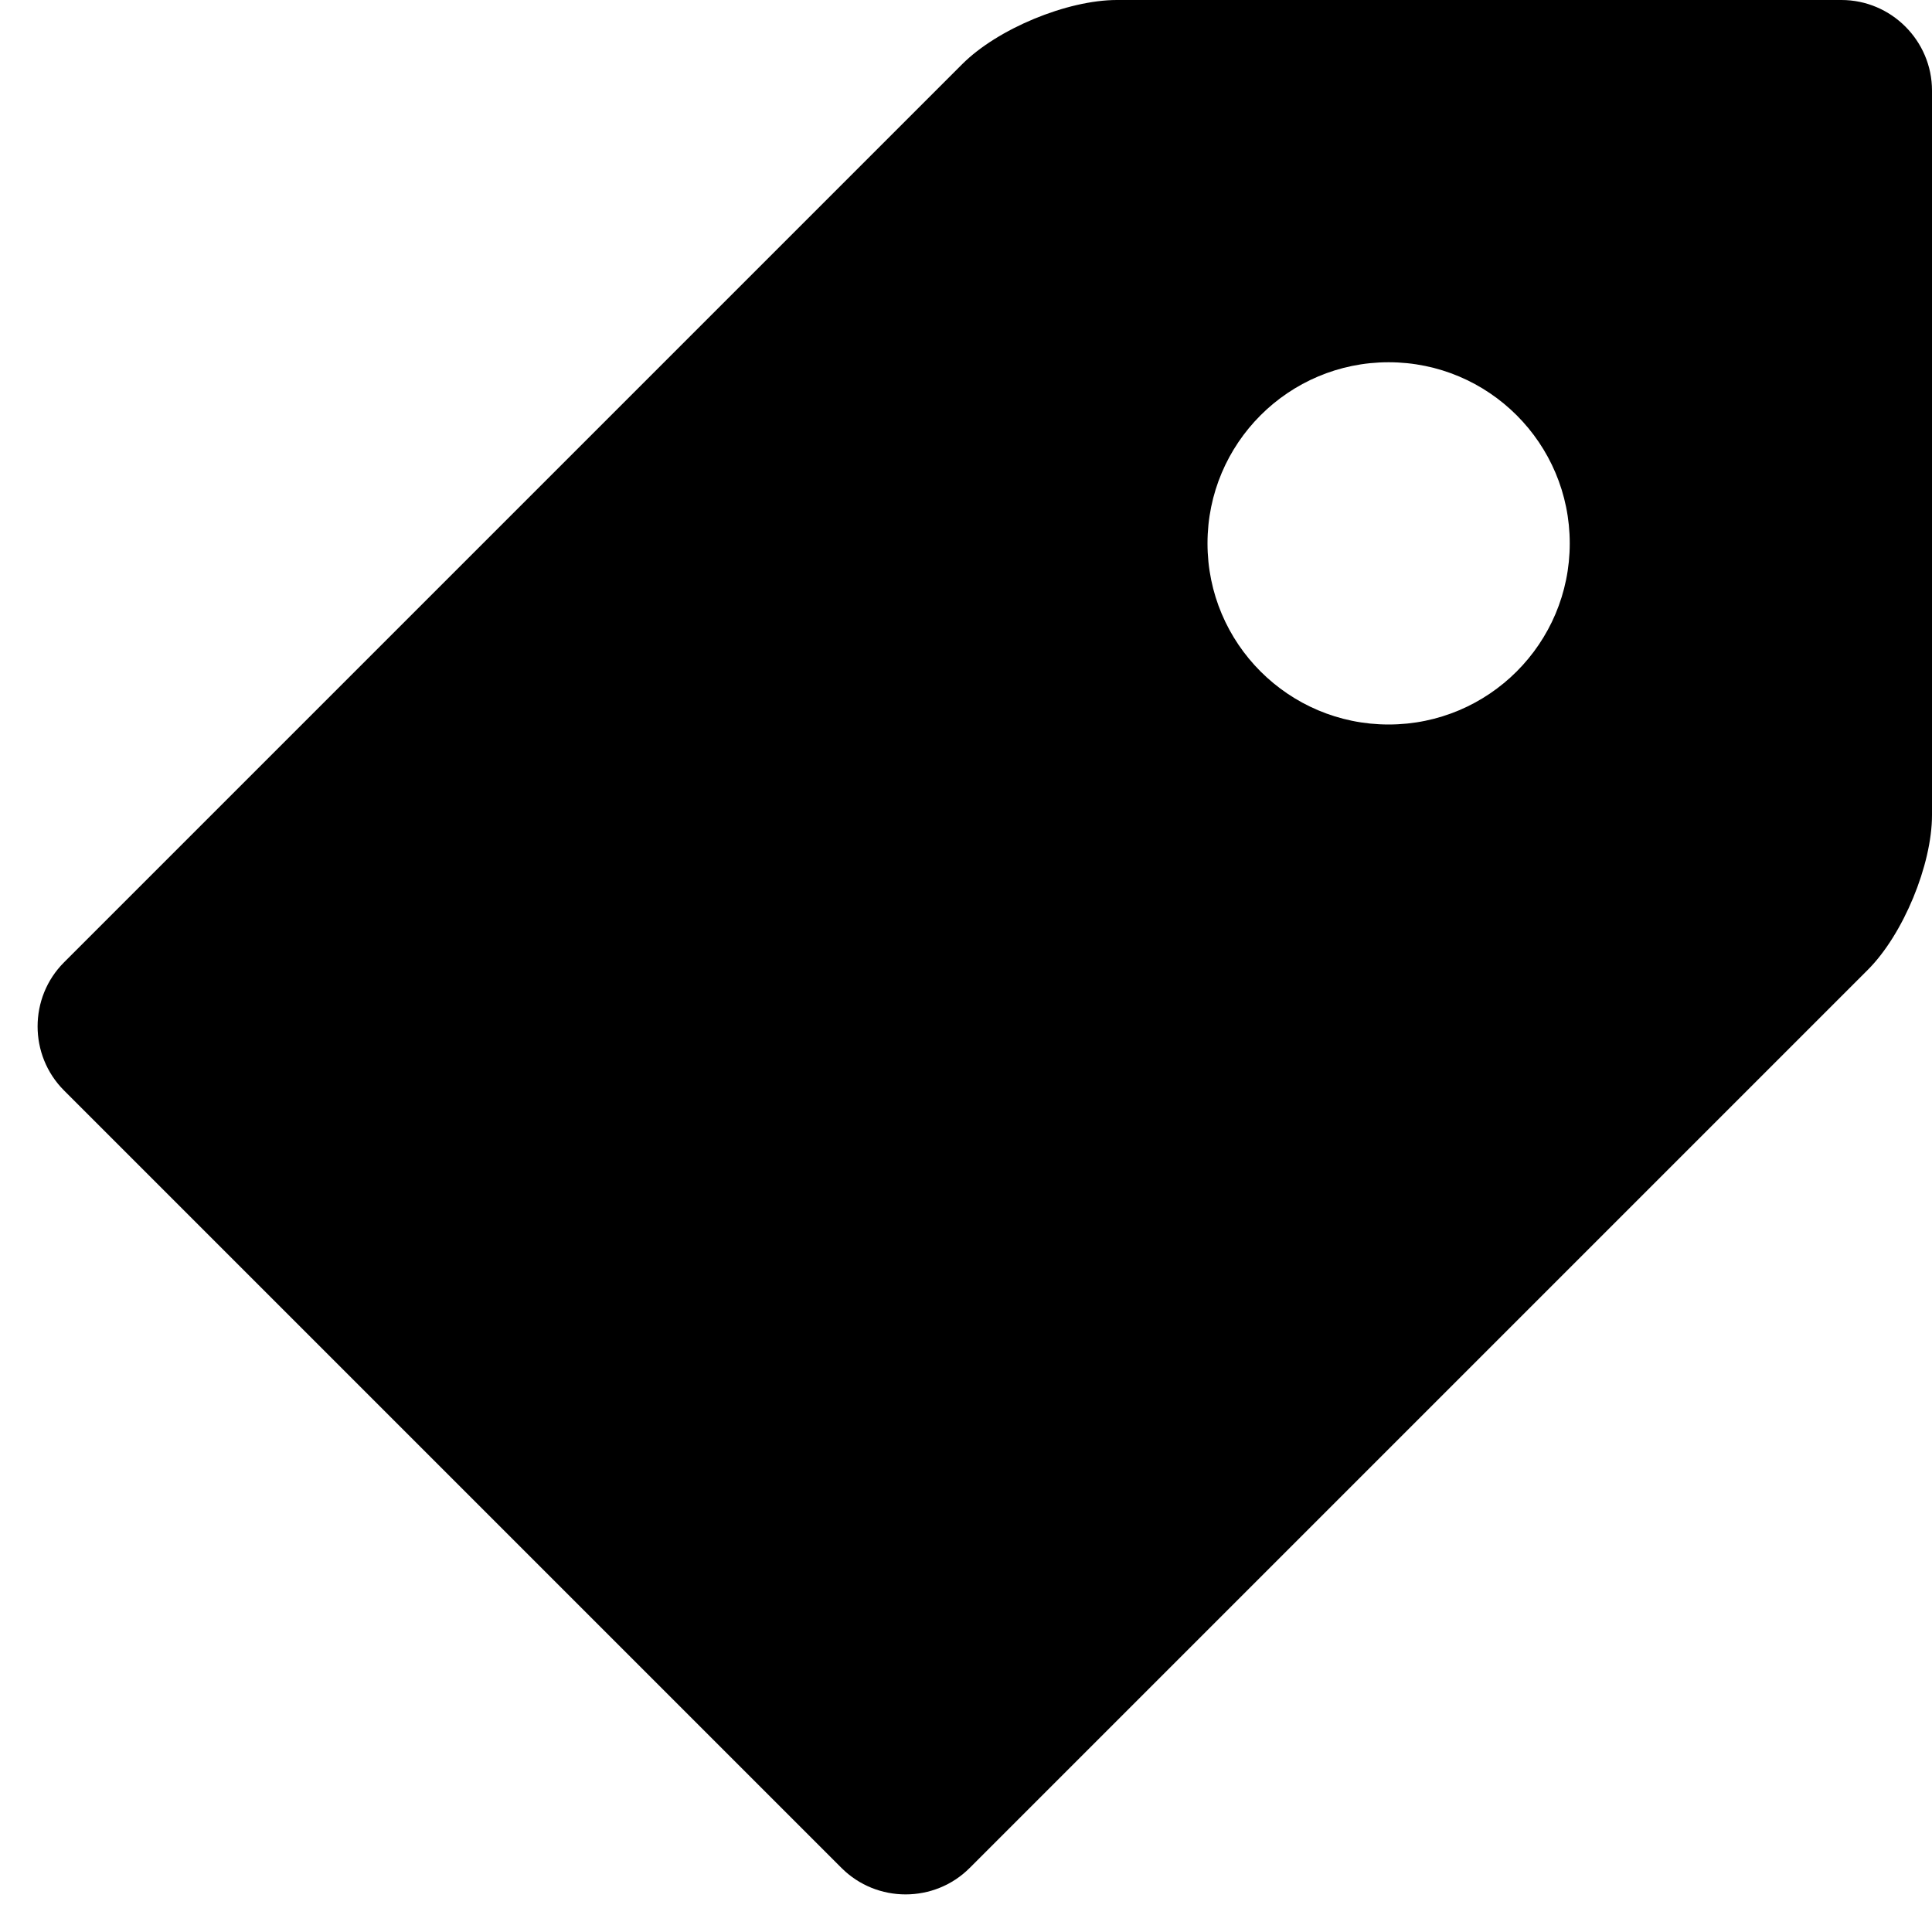
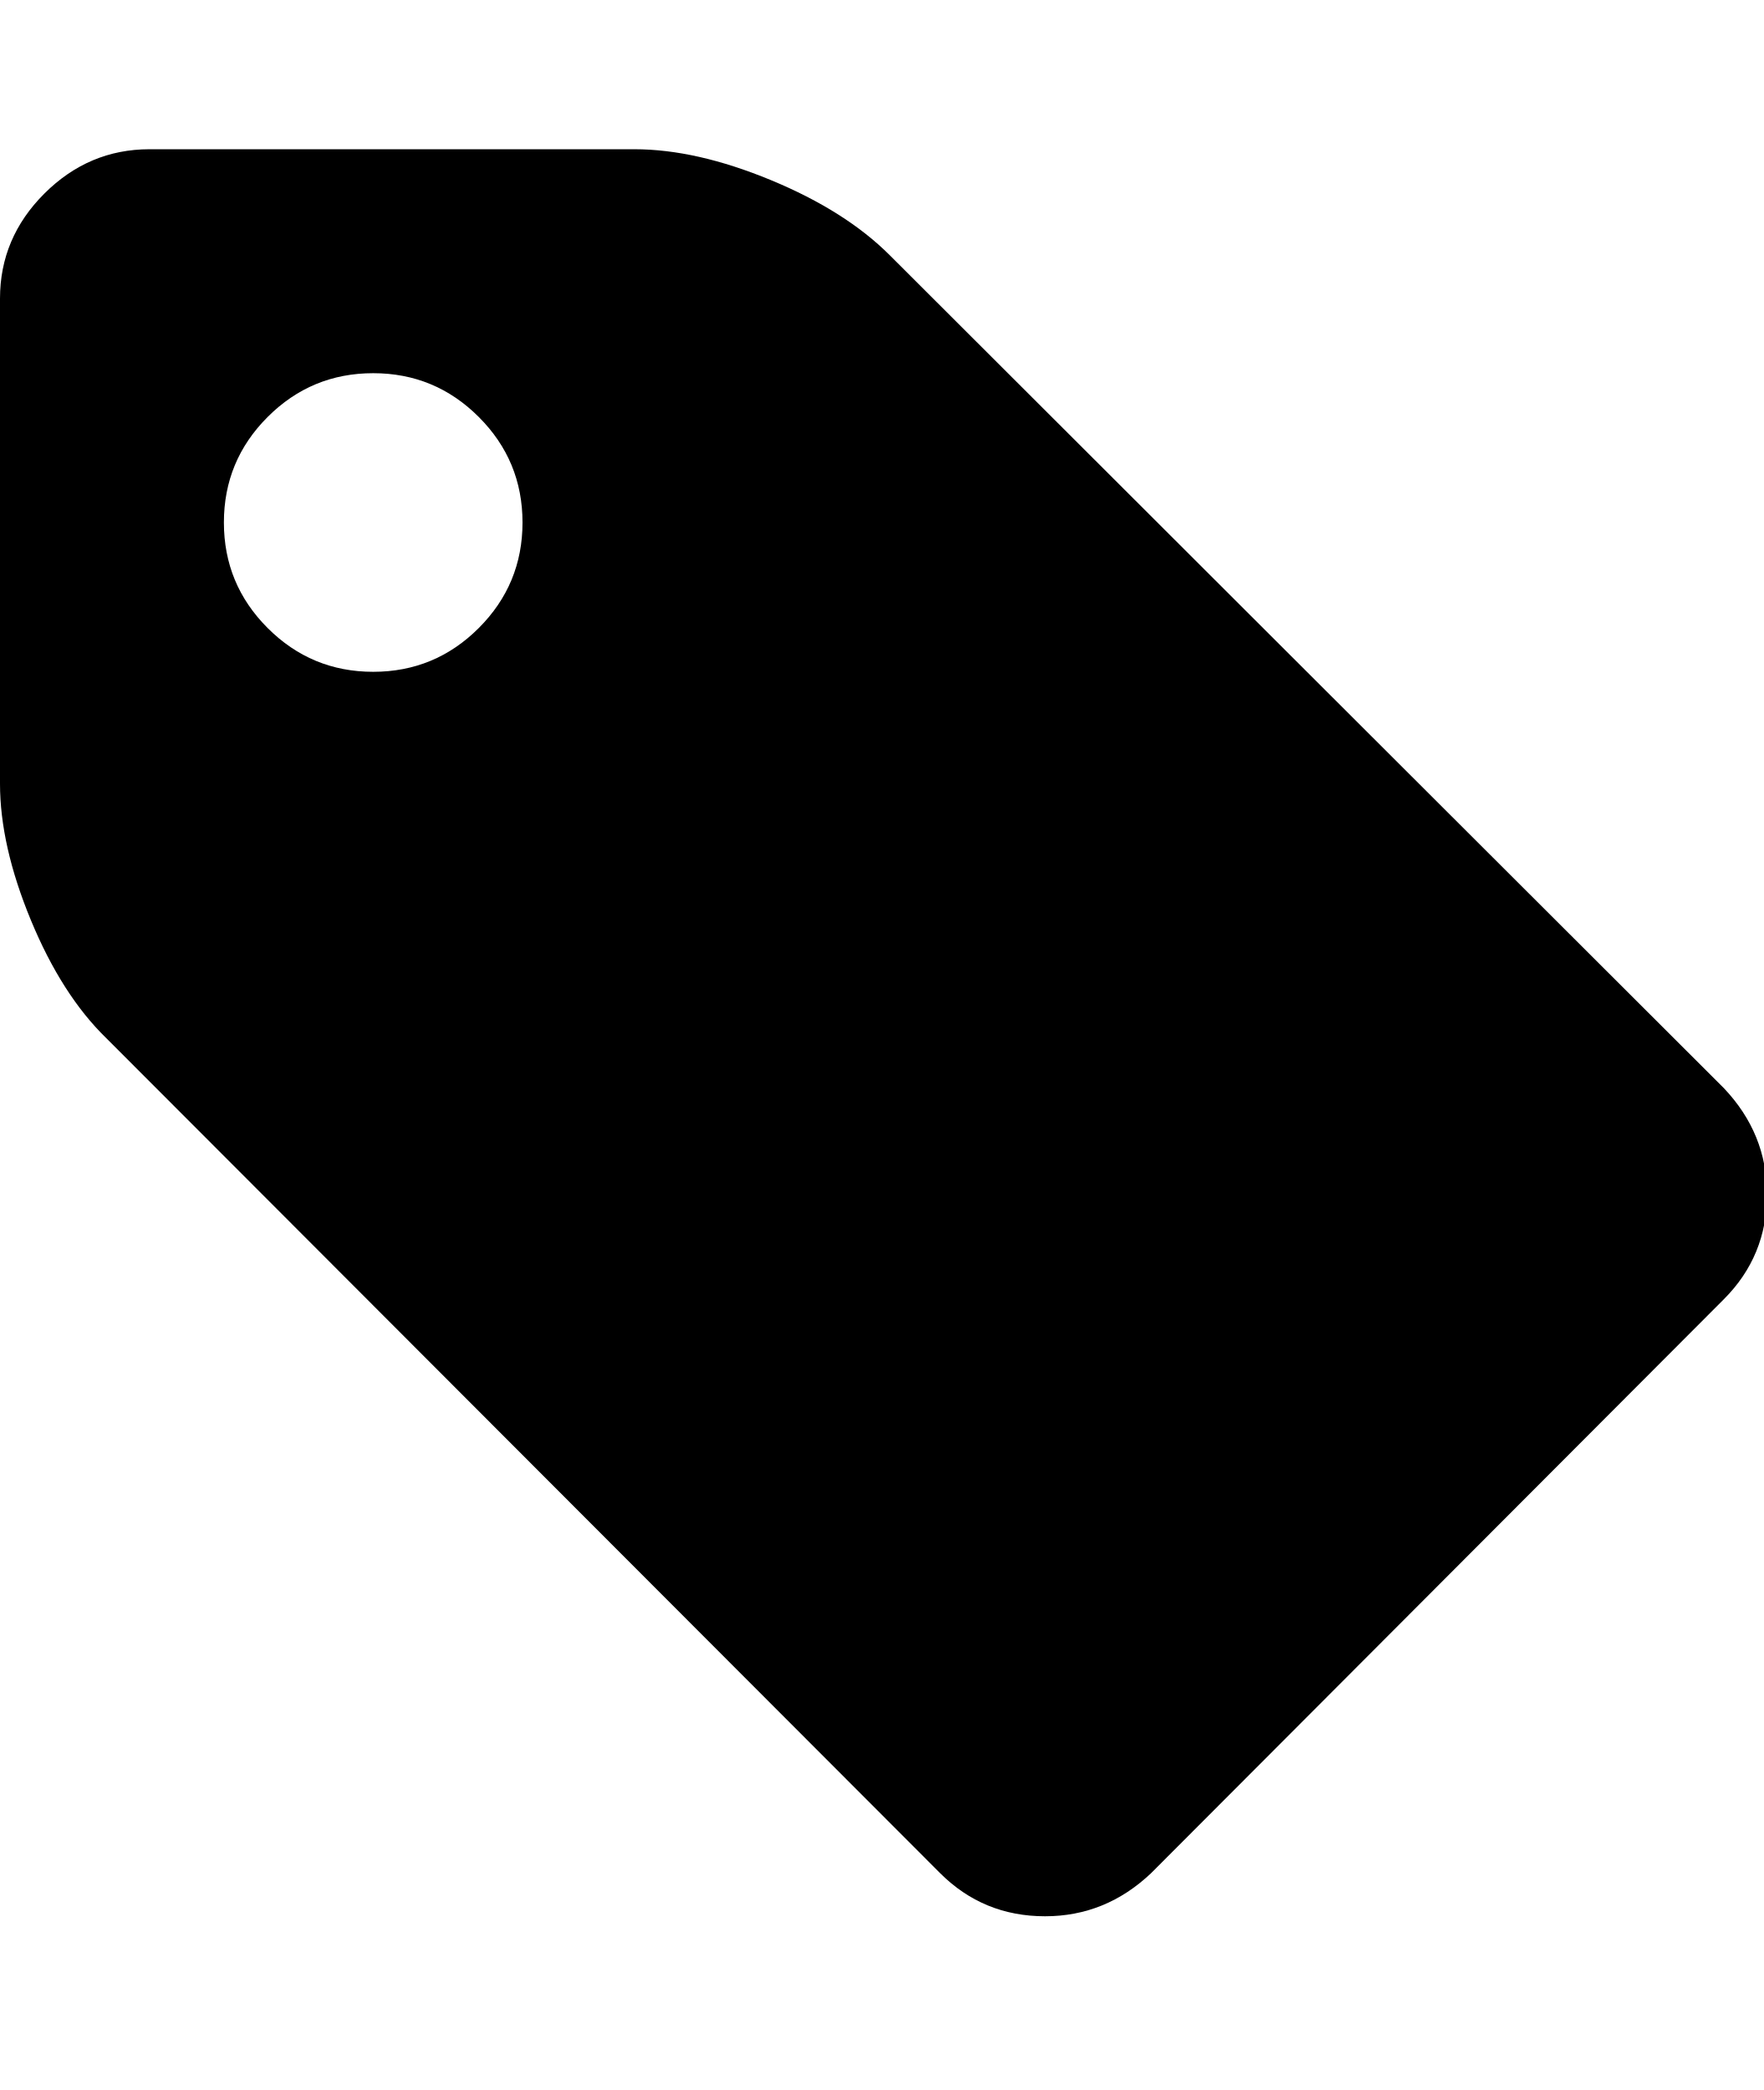
- <svg xmlns="http://www.w3.org/2000/svg" version="1.1" width="32" height="32" viewBox="0 0 32 32">
-   <path d="M30.5 0h-12c-0.825 0-1.977 0.477-2.561 1.061l-14.879 14.879c-0.583 0.583-0.583 1.538 0 2.121l12.879 12.879c0.583 0.583 1.538 0.583 2.121 0l14.879-14.879c0.583-0.583 1.061-1.736 1.061-2.561v-12c0-0.825-0.675-1.5-1.5-1.5zM23 12c-1.657 0-3-1.343-3-3s1.343-3 3-3 3 1.343 3 3-1.343 3-3 3z" />
+ <svg xmlns="http://www.w3.org/2000/svg" version="1.1" width="27" height="32" viewBox="0 0 27 32">
+   <path fill="#000" d="M8 8q0-0.946-0.67-1.616t-1.616-0.67-1.616 0.67-0.67 1.616 0.67 1.616 1.616 0.67 1.616-0.67 0.67-1.616zM27.054 18.286q0 0.946-0.661 1.607l-8.768 8.786q-0.696 0.661-1.625 0.661-0.946 0-1.607-0.661l-12.768-12.786q-0.679-0.661-1.152-1.804t-0.473-2.089v-7.429q0-0.929 0.679-1.607t1.607-0.679h7.429q0.946 0 2.089 0.473t1.821 1.152l12.768 12.75q0.661 0.696 0.661 1.625z" />
</svg>
